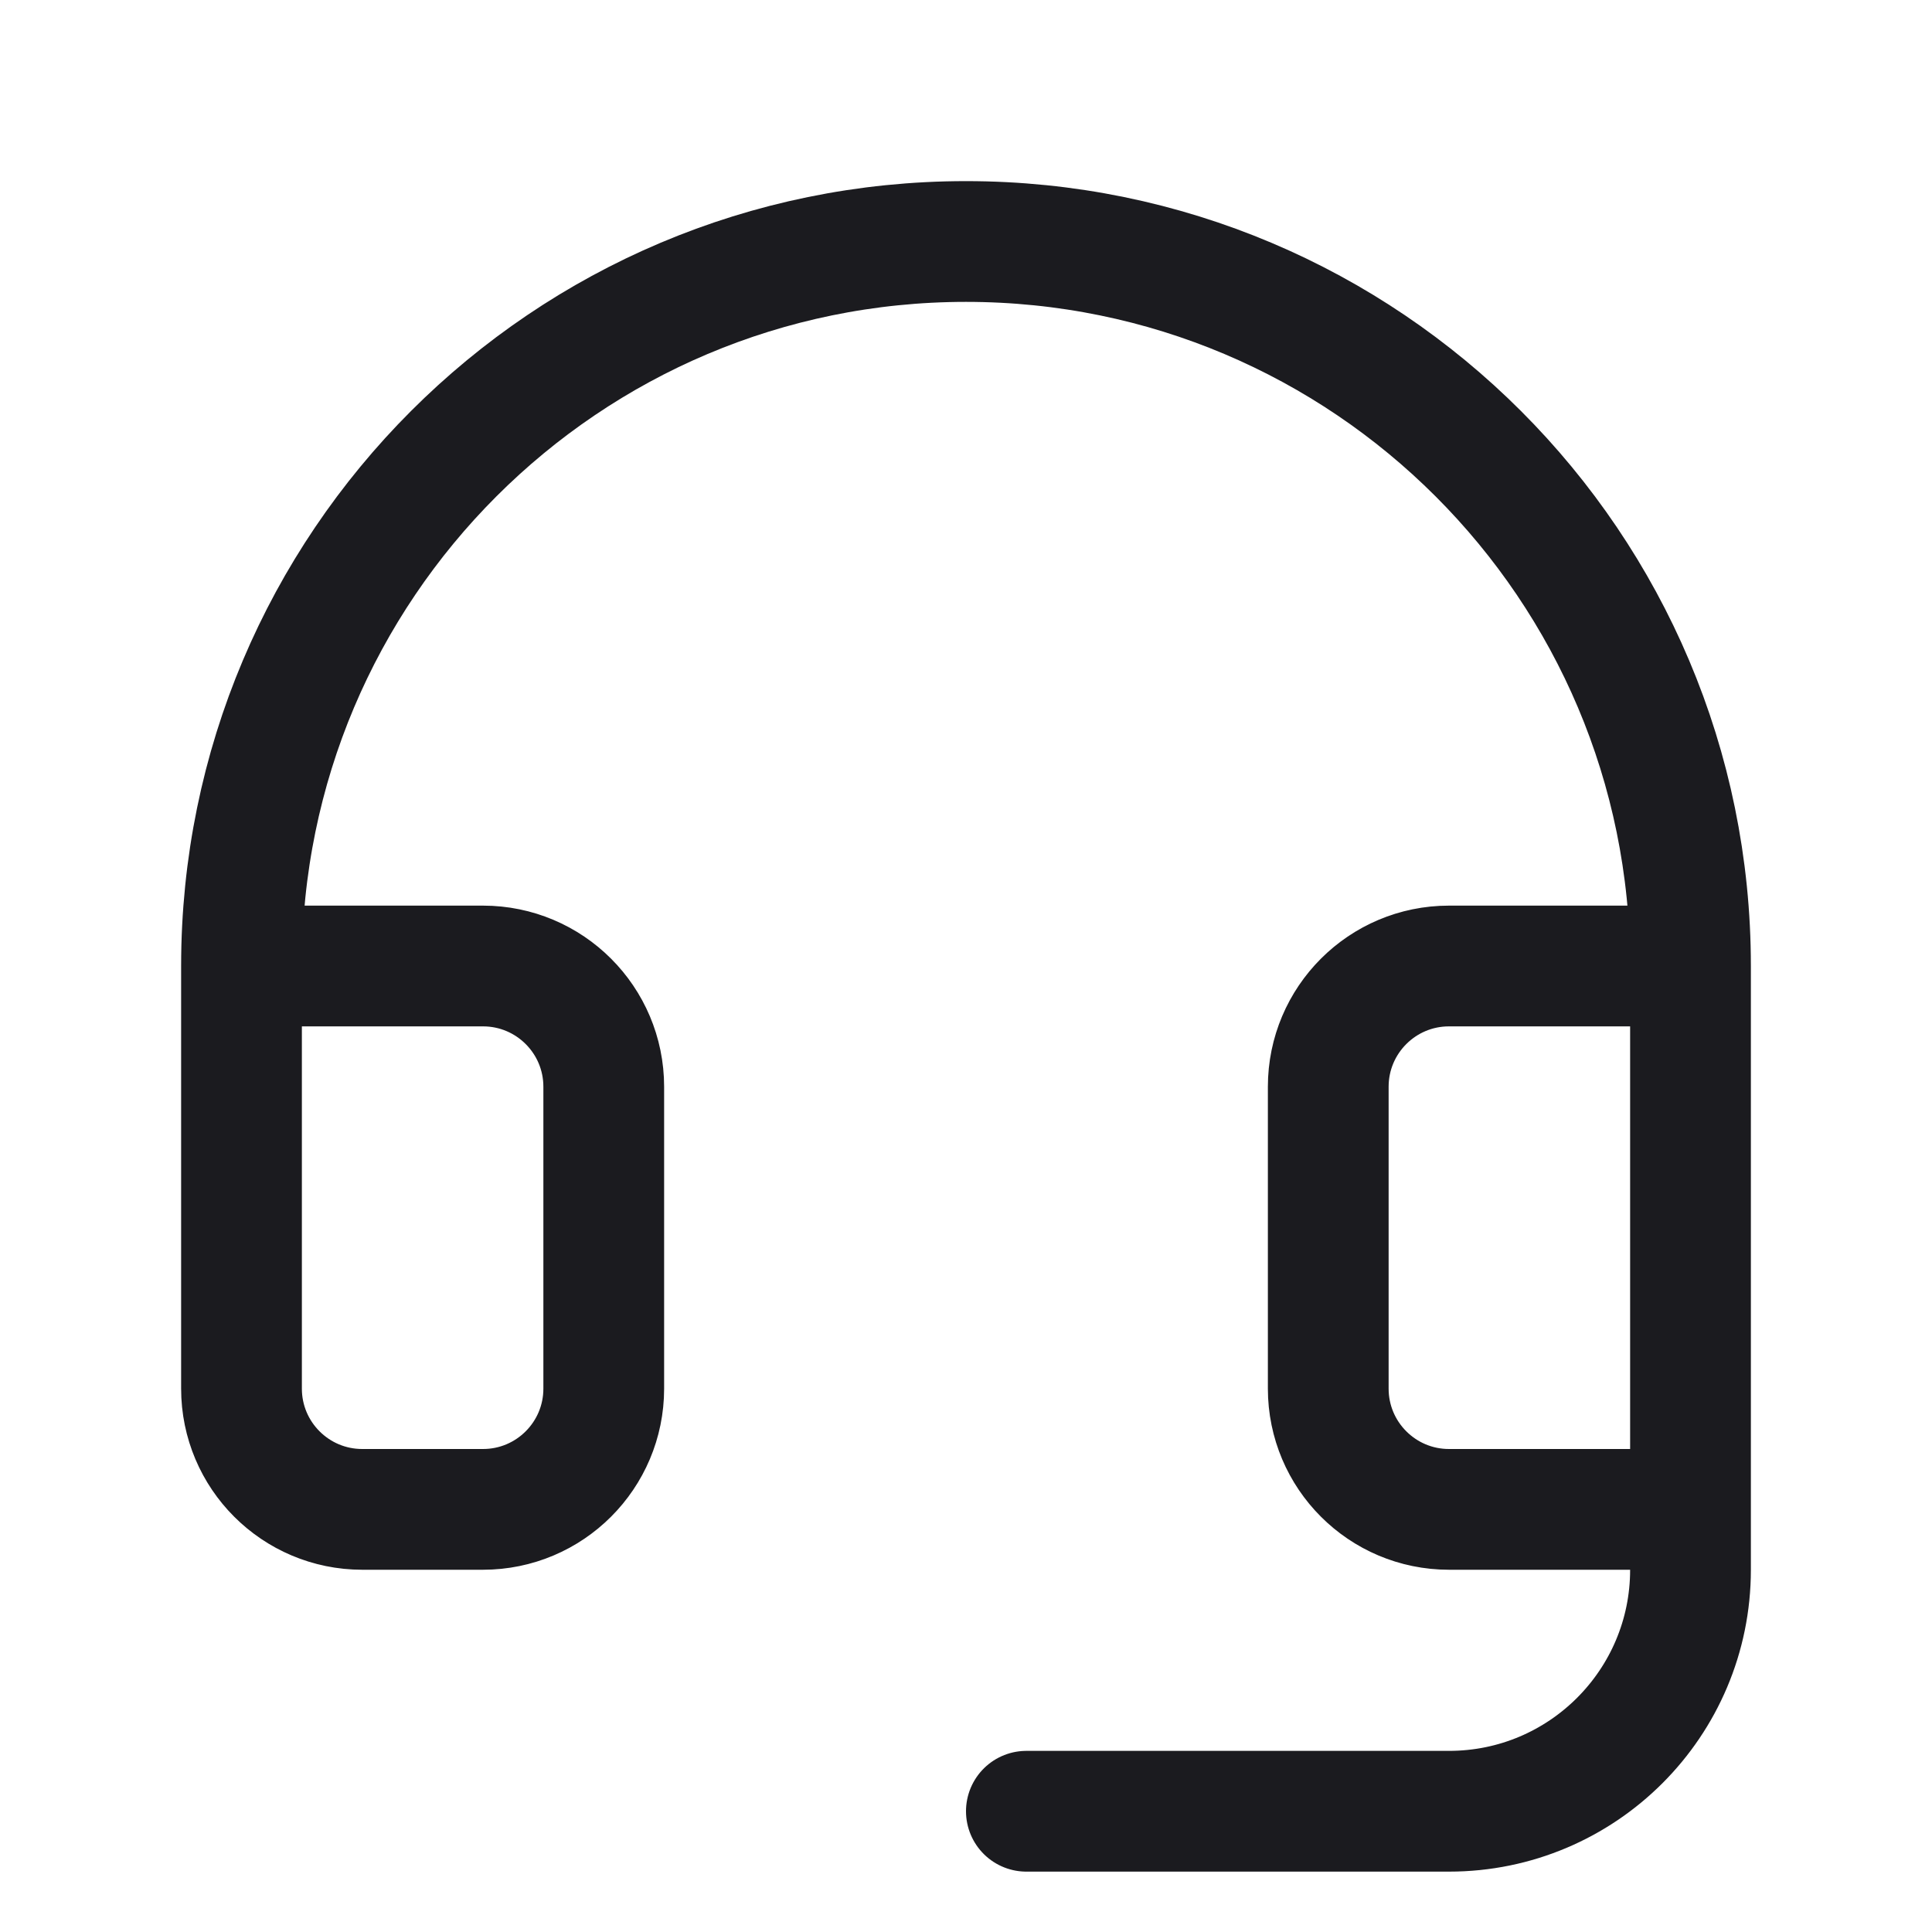
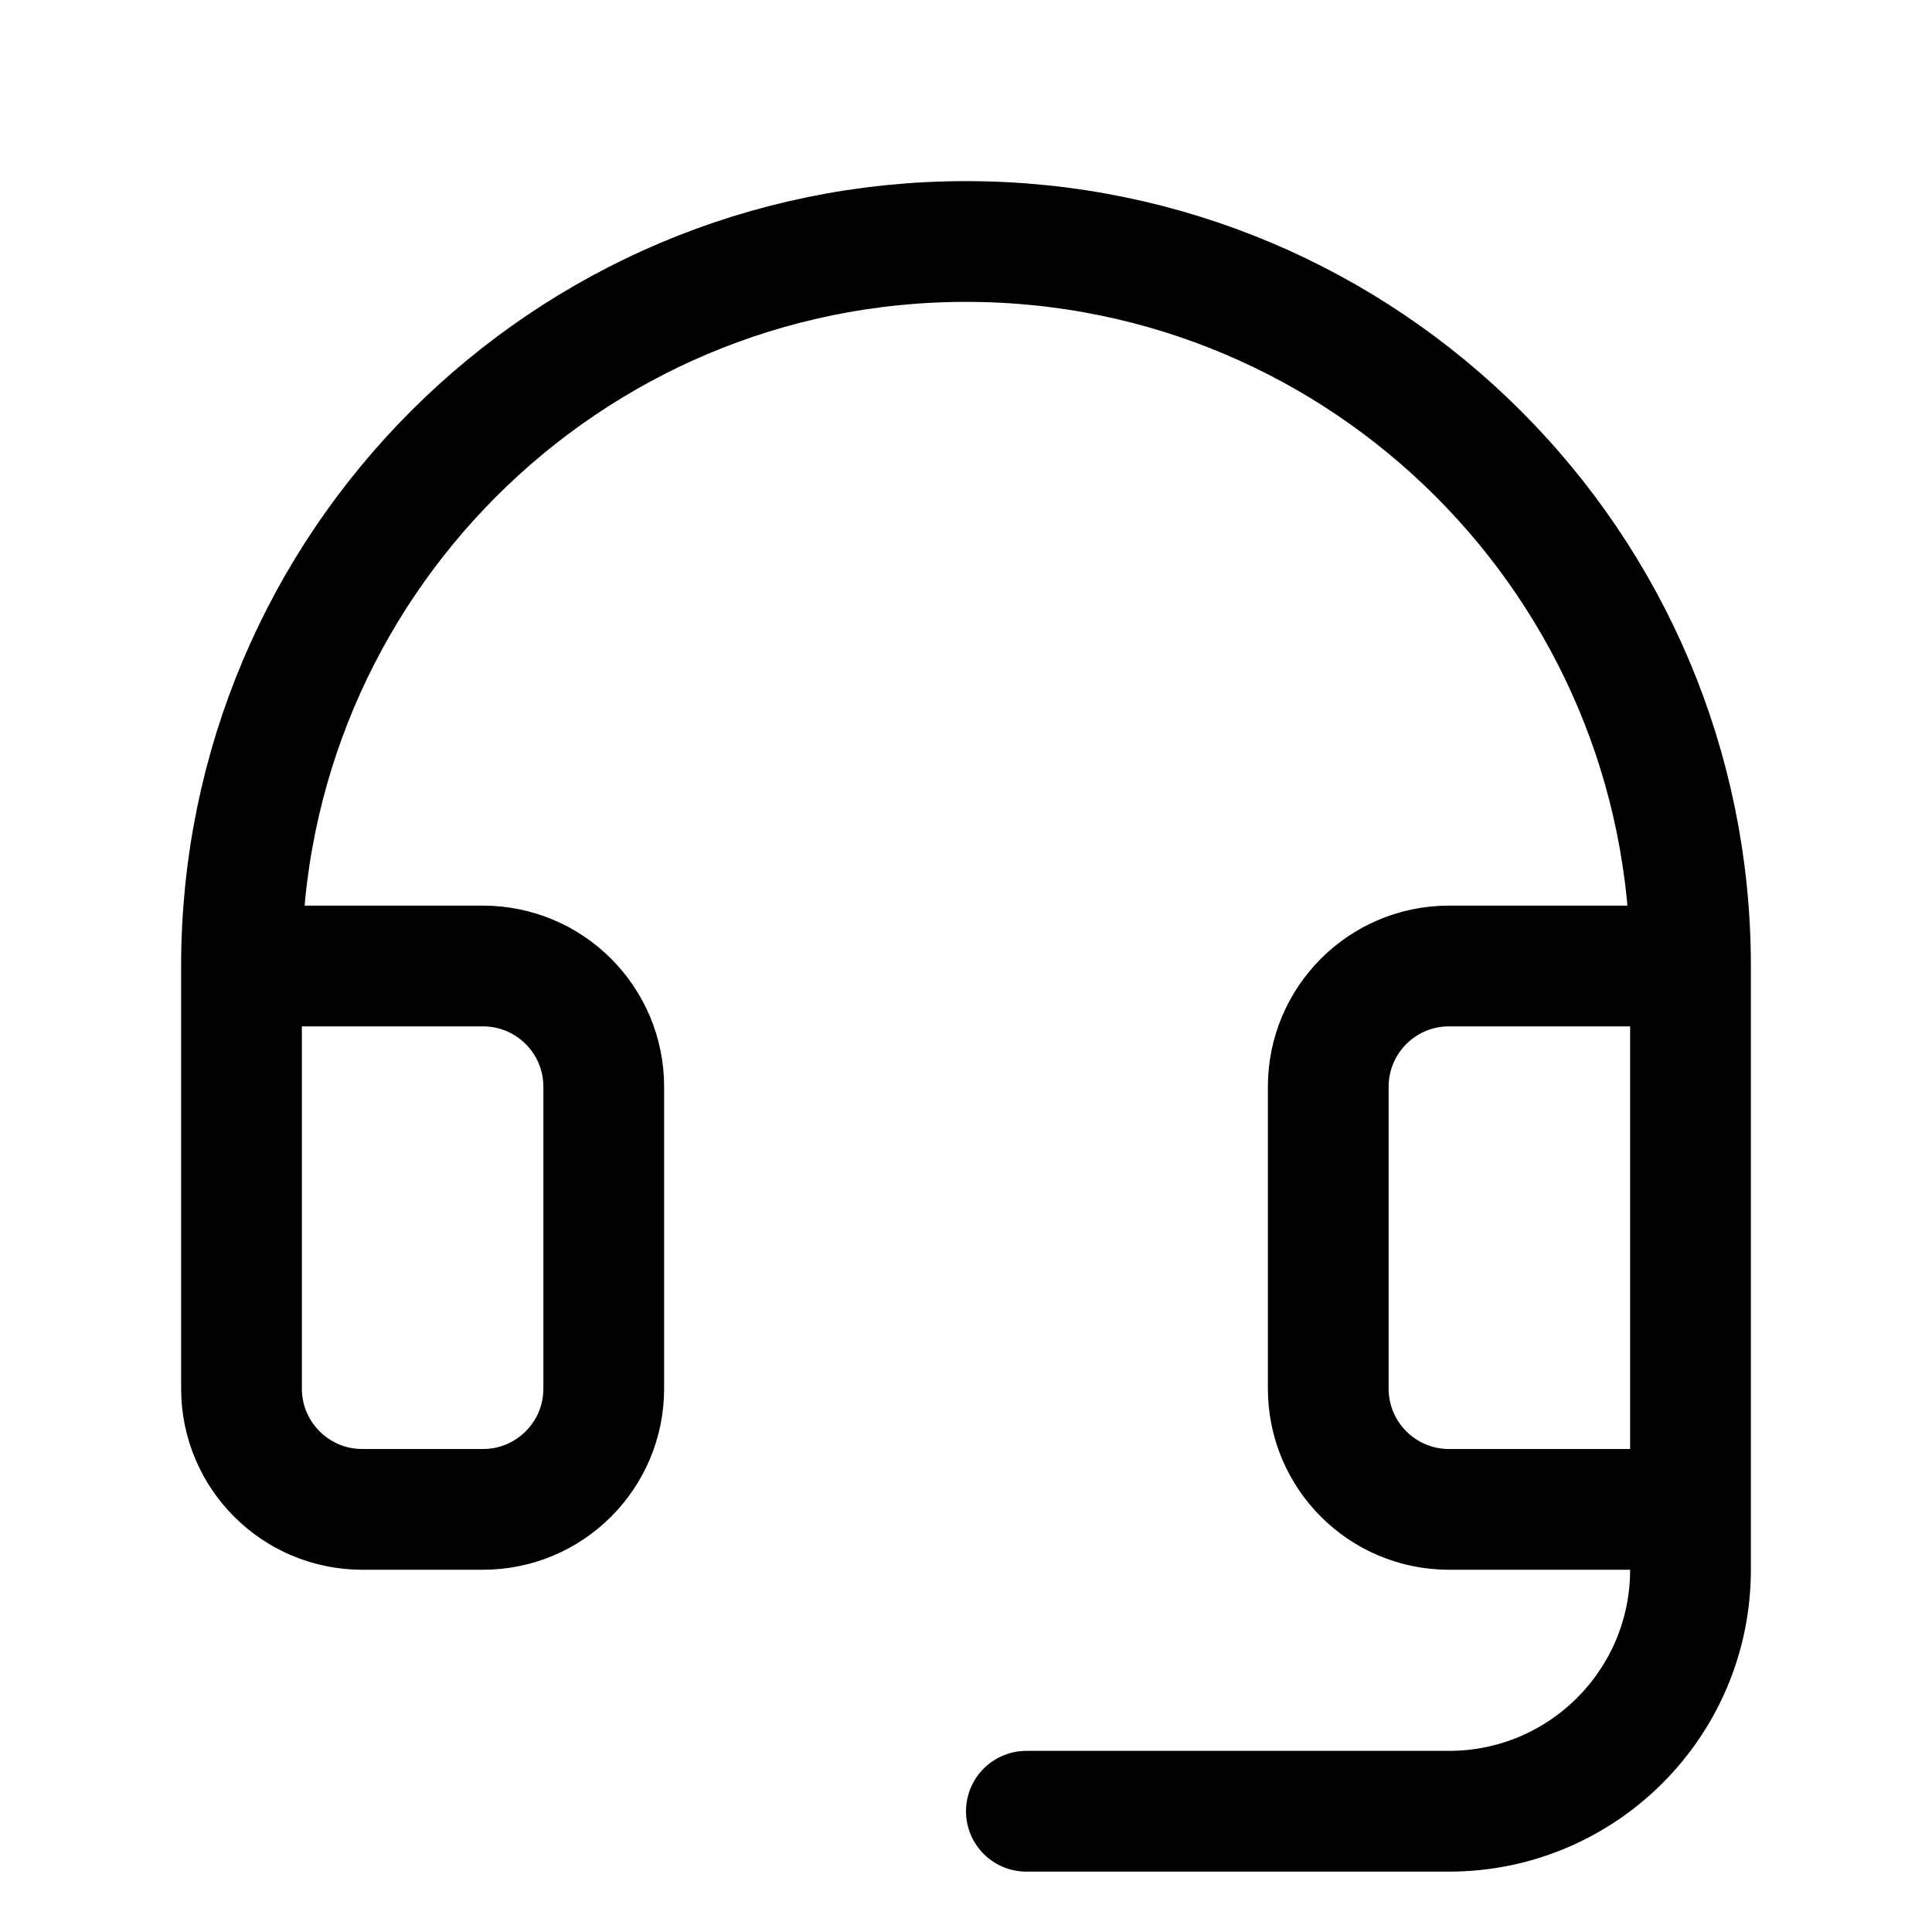
- <svg xmlns="http://www.w3.org/2000/svg" width="24" height="24" viewBox="0 0 24 24" fill="none">
-   <path d="M21 18.75v.75a3 3 0 0 1-3 3h-5.25M21 18.75h-3a1.5 1.5 0 0 1-1.5-1.5V13.5A1.5 1.5 0 0 1 18 12h3m0 6.75V12m0 0a9 9 0 0 0-18 0m0 0v5.25a1.5 1.5 0 0 0 1.5 1.5H6a1.5 1.5 0 0 0 1.5-1.5V13.5A1.5 1.5 0 0 0 6 12H3Z" stroke="#1B1B1F" stroke-width="1.5" stroke-linecap="round" stroke-linejoin="round" />
+ <svg xmlns="http://www.w3.org/2000/svg" width="24" height="24" fill="none" viewBox="0 0 24 24">
+   <path stroke="currentColor" stroke-linecap="round" stroke-linejoin="round" stroke-width="1.5" d="M21 18.75v.75a3 3 0 0 1-3 3h-5.25M21 18.75h-3a1.5 1.5 0 0 1-1.5-1.5V13.5A1.5 1.5 0 0 1 18 12h3m0 6.75V12m0 0a9 9 0 0 0-18 0m0 0v5.25a1.5 1.5 0 0 0 1.5 1.5H6a1.5 1.5 0 0 0 1.5-1.5V13.5A1.5 1.5 0 0 0 6 12z" />
</svg>
